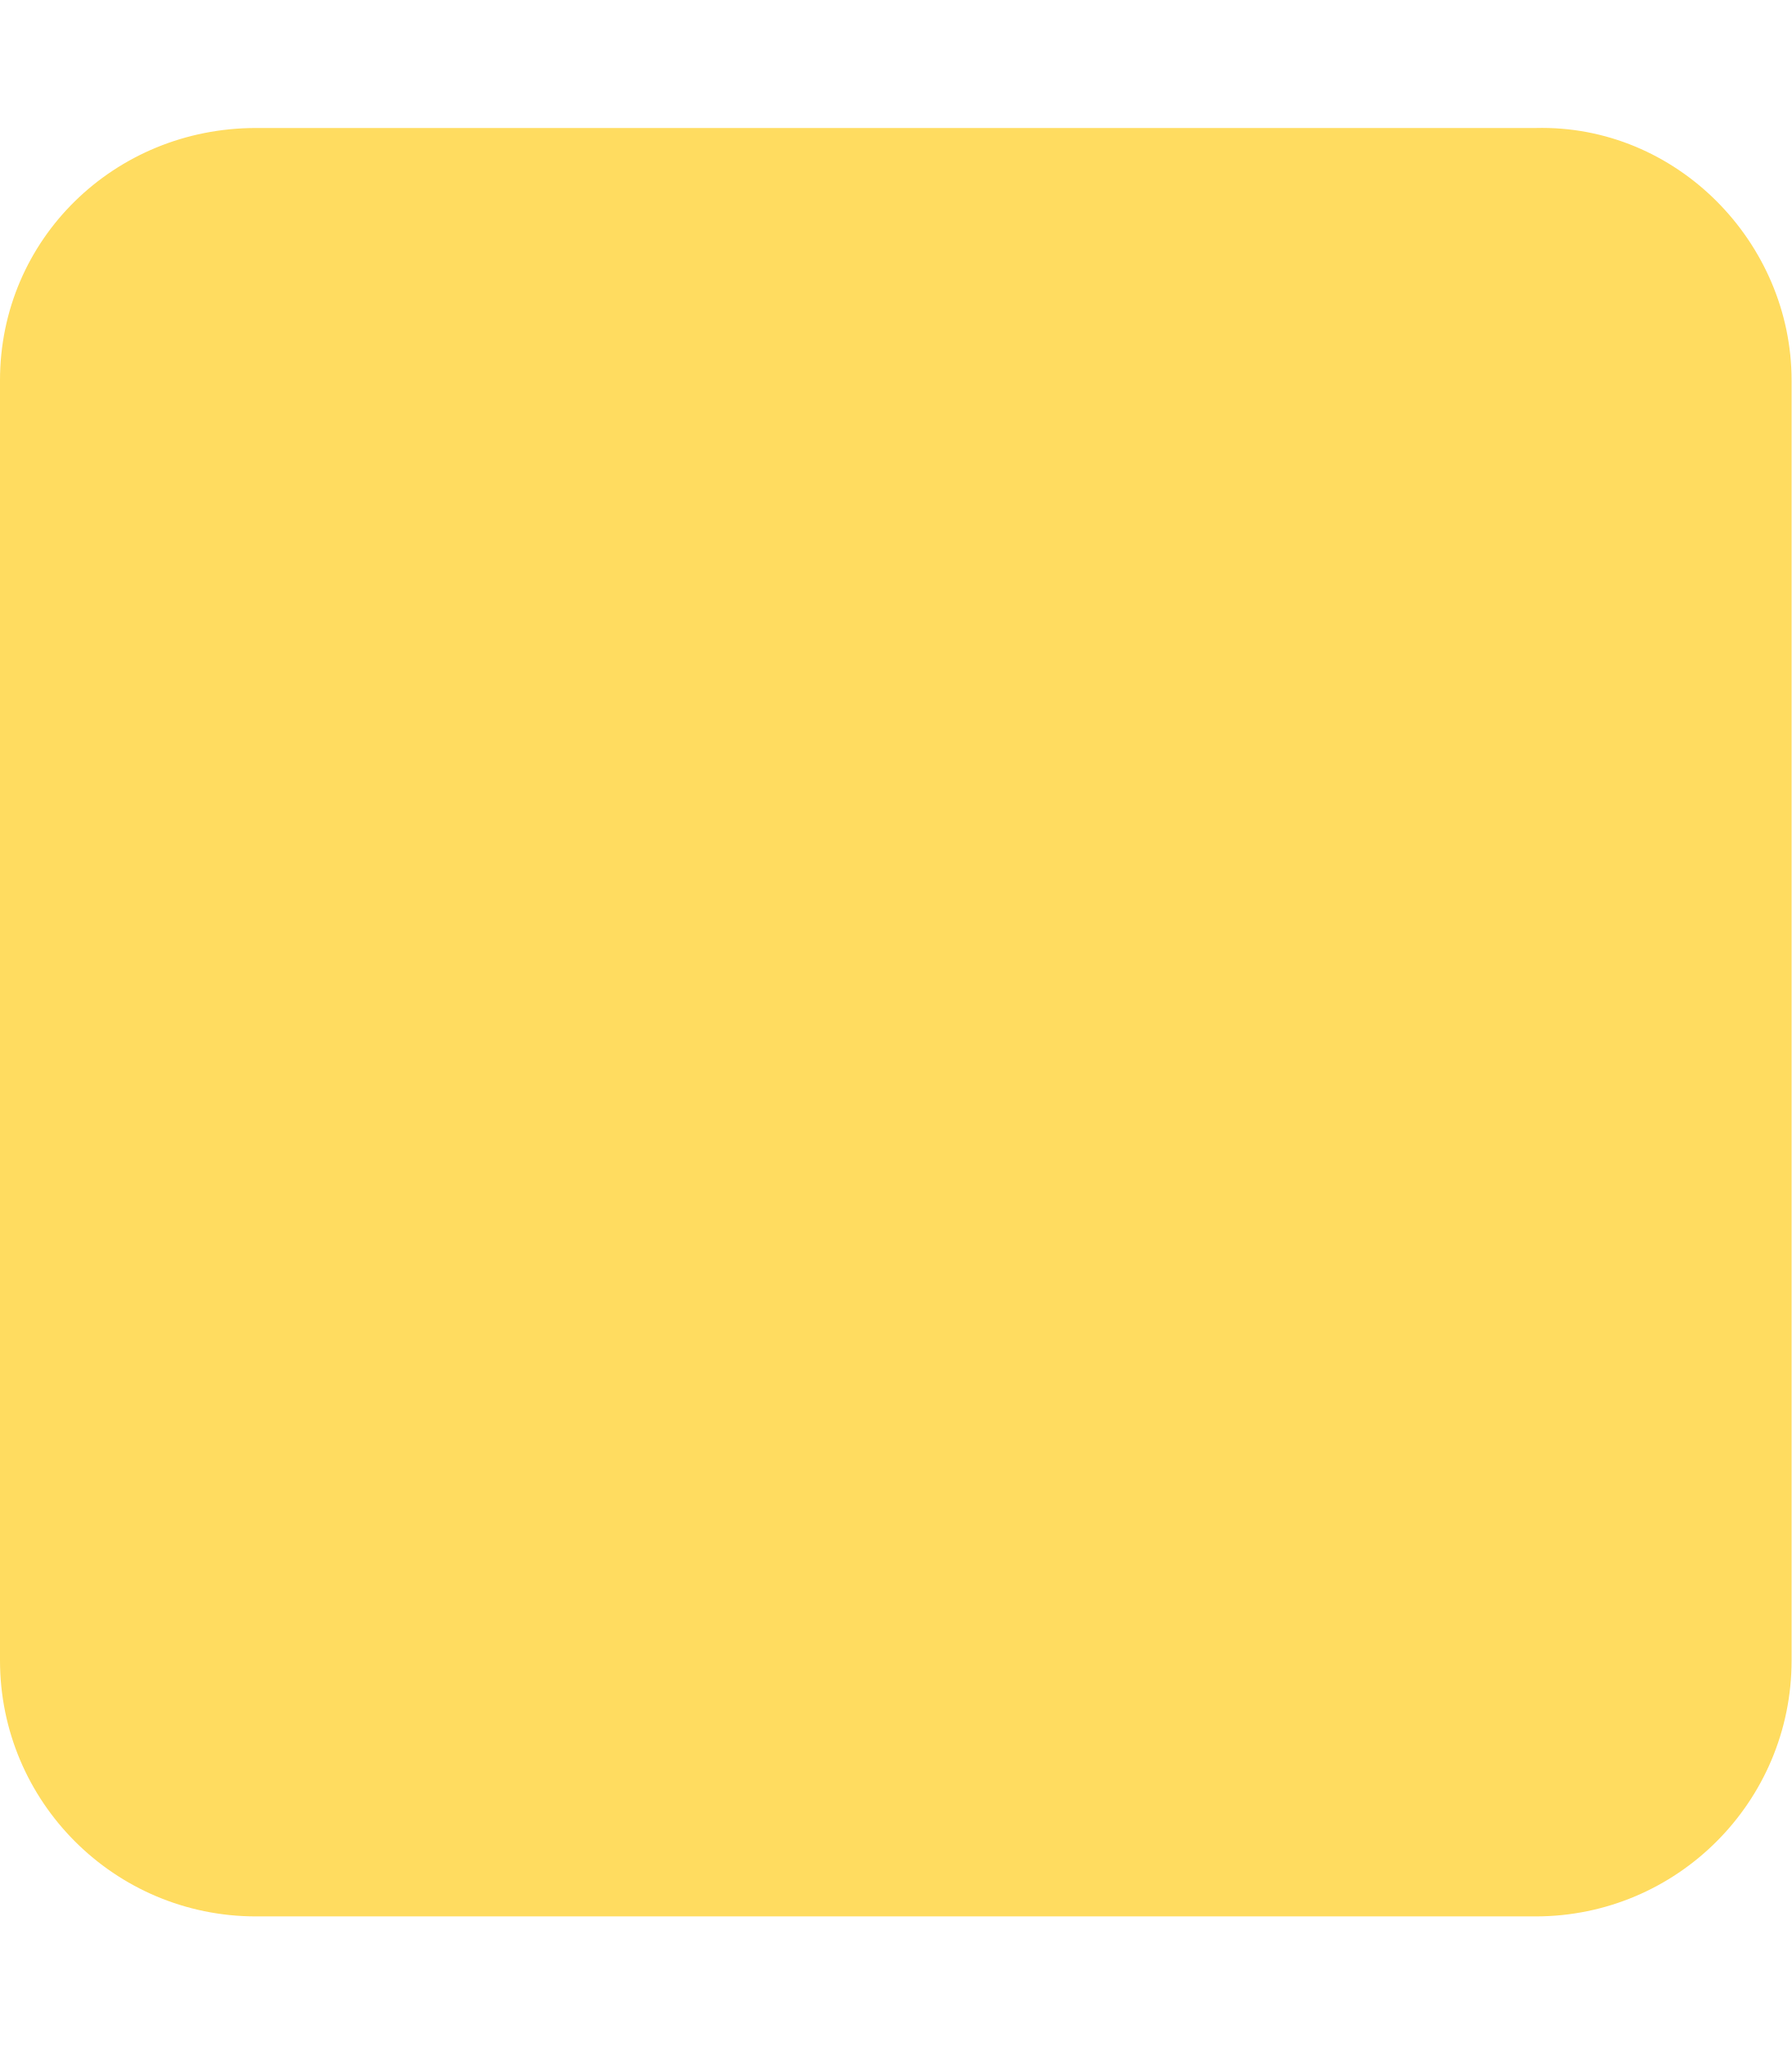
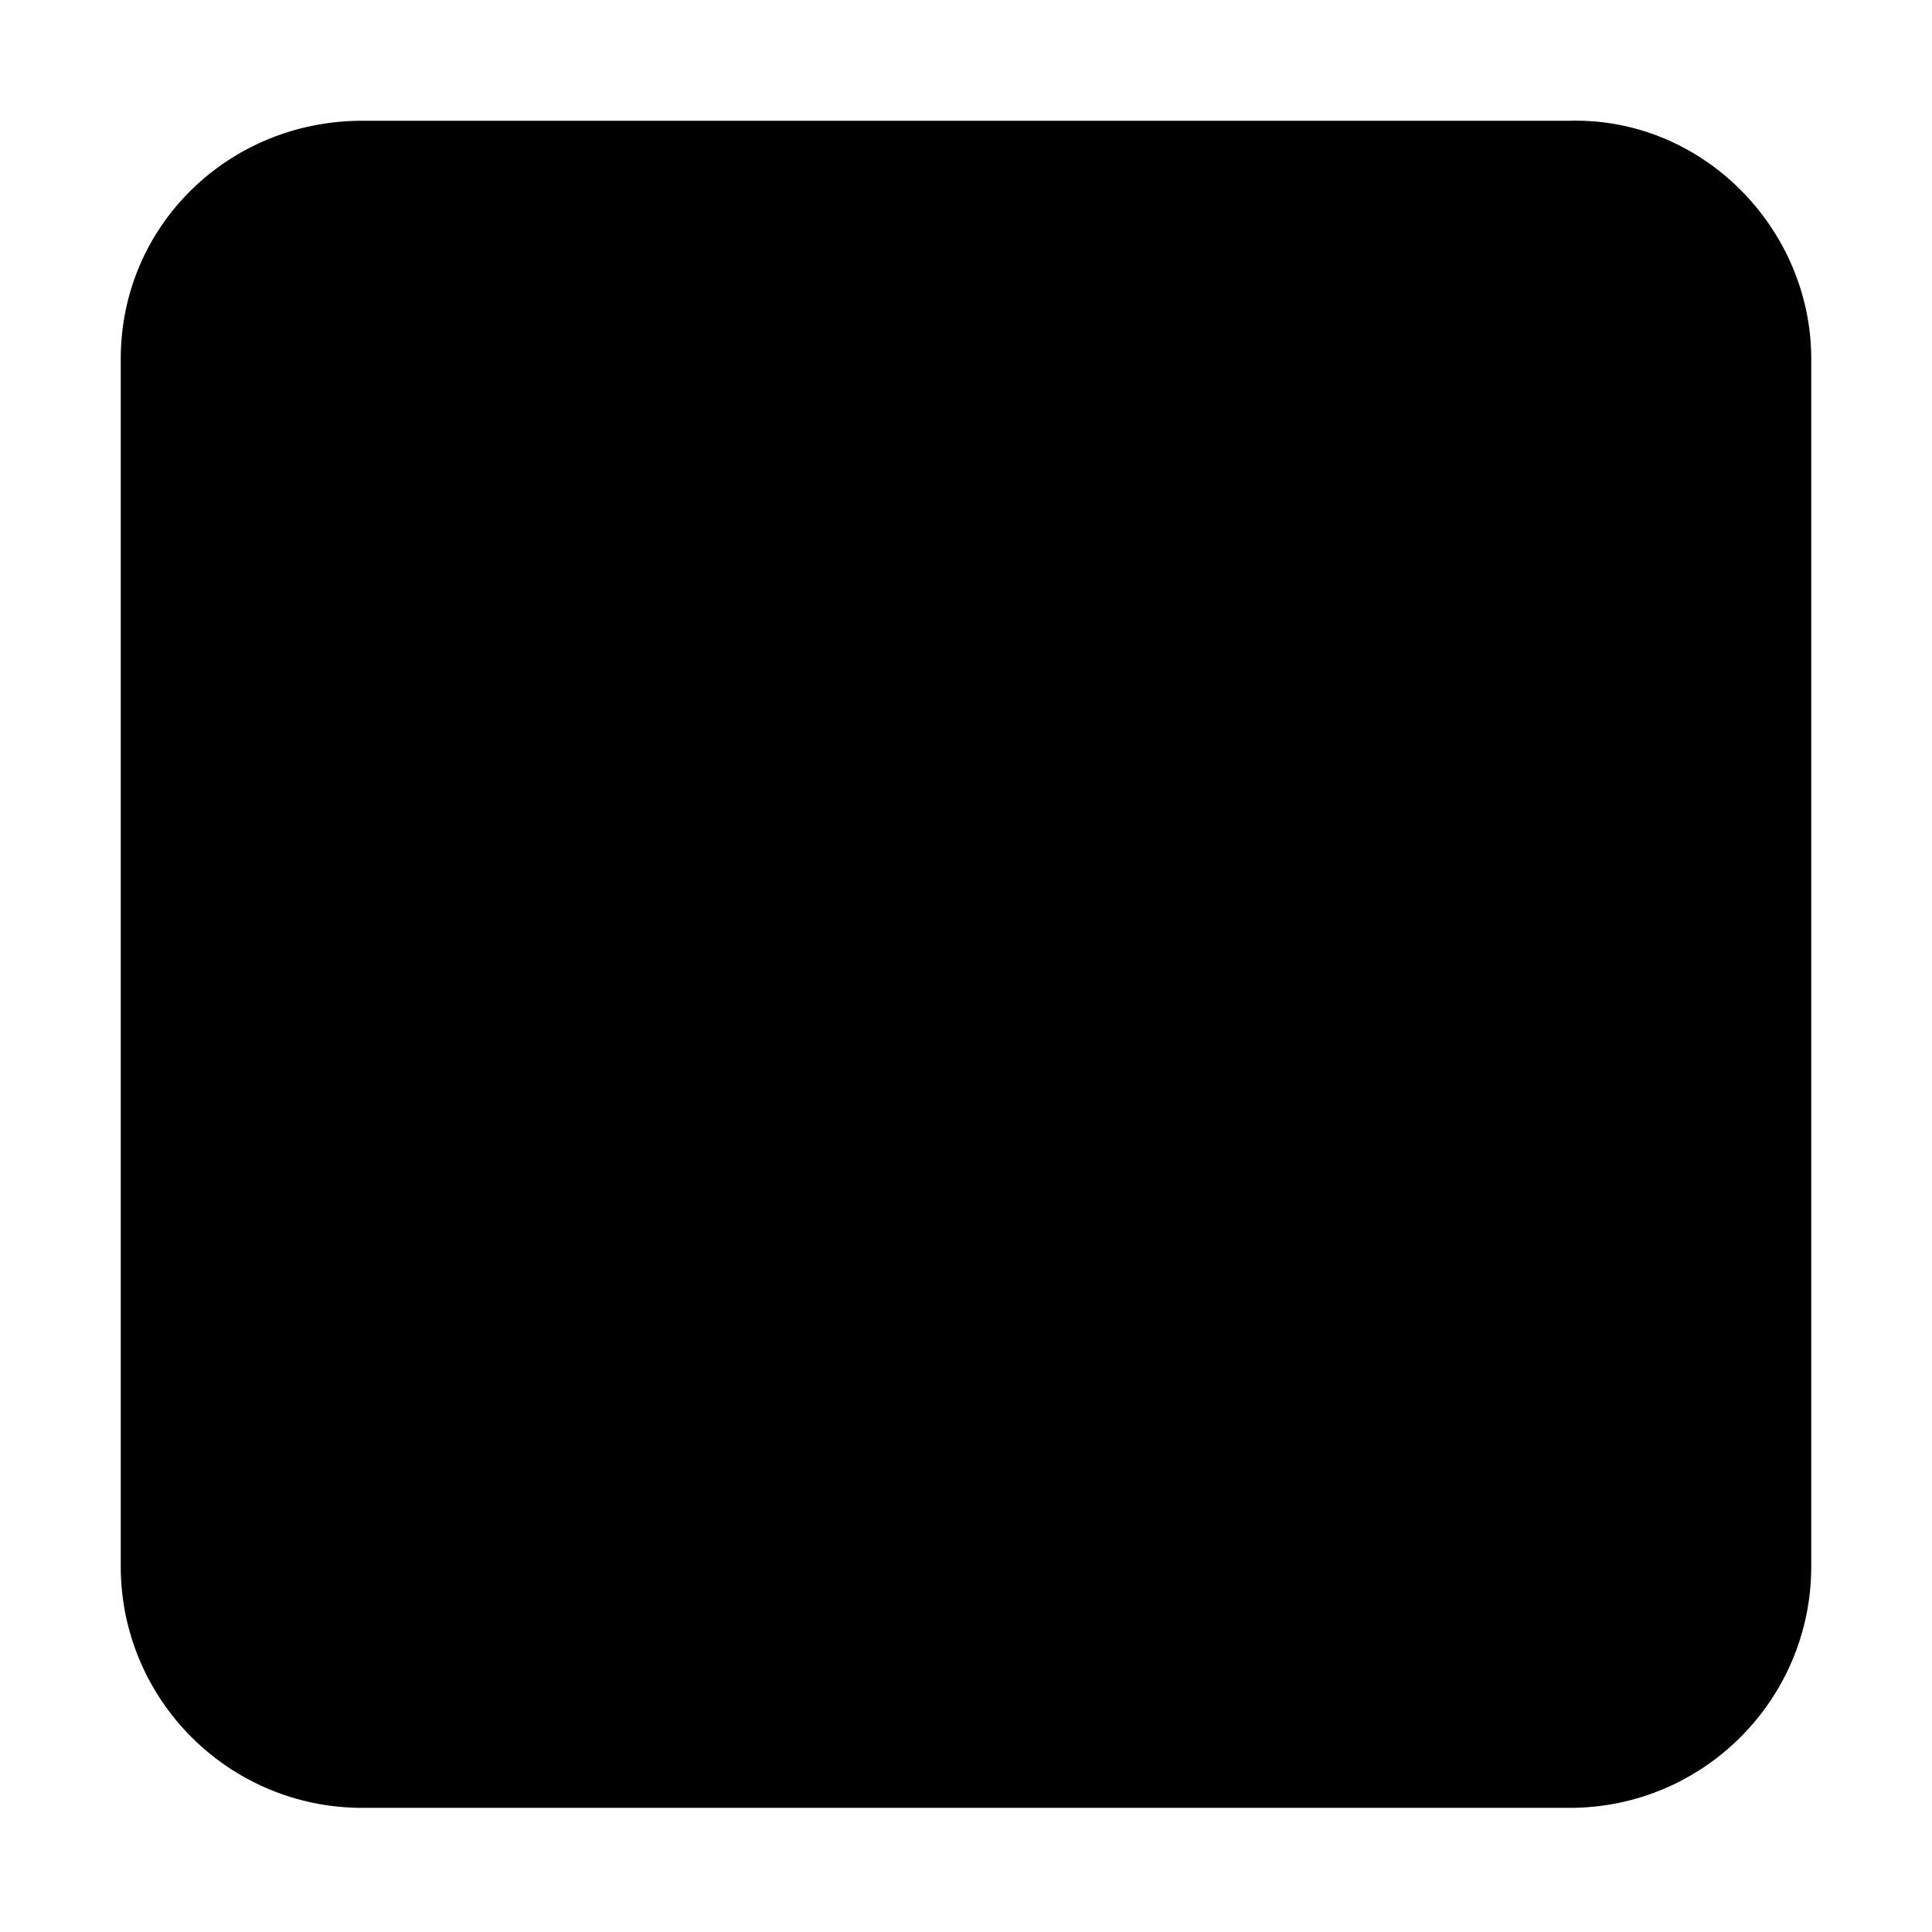
- <svg xmlns="http://www.w3.org/2000/svg" viewBox="0 0 448 512">
-   <path d="M448 95.1v320c0 35.35-28.65 64-64 64H64c-35.35 0-64-28.65-64-64v-320c0-35.35 28.65-63.1 64-63.1h320C419.3 31.1 448 60.65 448 95.1z" fill="#FFDC60" />
+ <svg xmlns="http://www.w3.org/2000/svg" height="24px" width="24px" viewBox="0 0 448 512">
+   <path d="M448 95.1v320c0 35.35-28.65 64-64 64H64c-35.35 0-64-28.65-64-64v-320c0-35.35 28.65-63.1 64-63.1h320C419.3 31.1 448 60.65 448 95.1z" fill="black" />
</svg>
